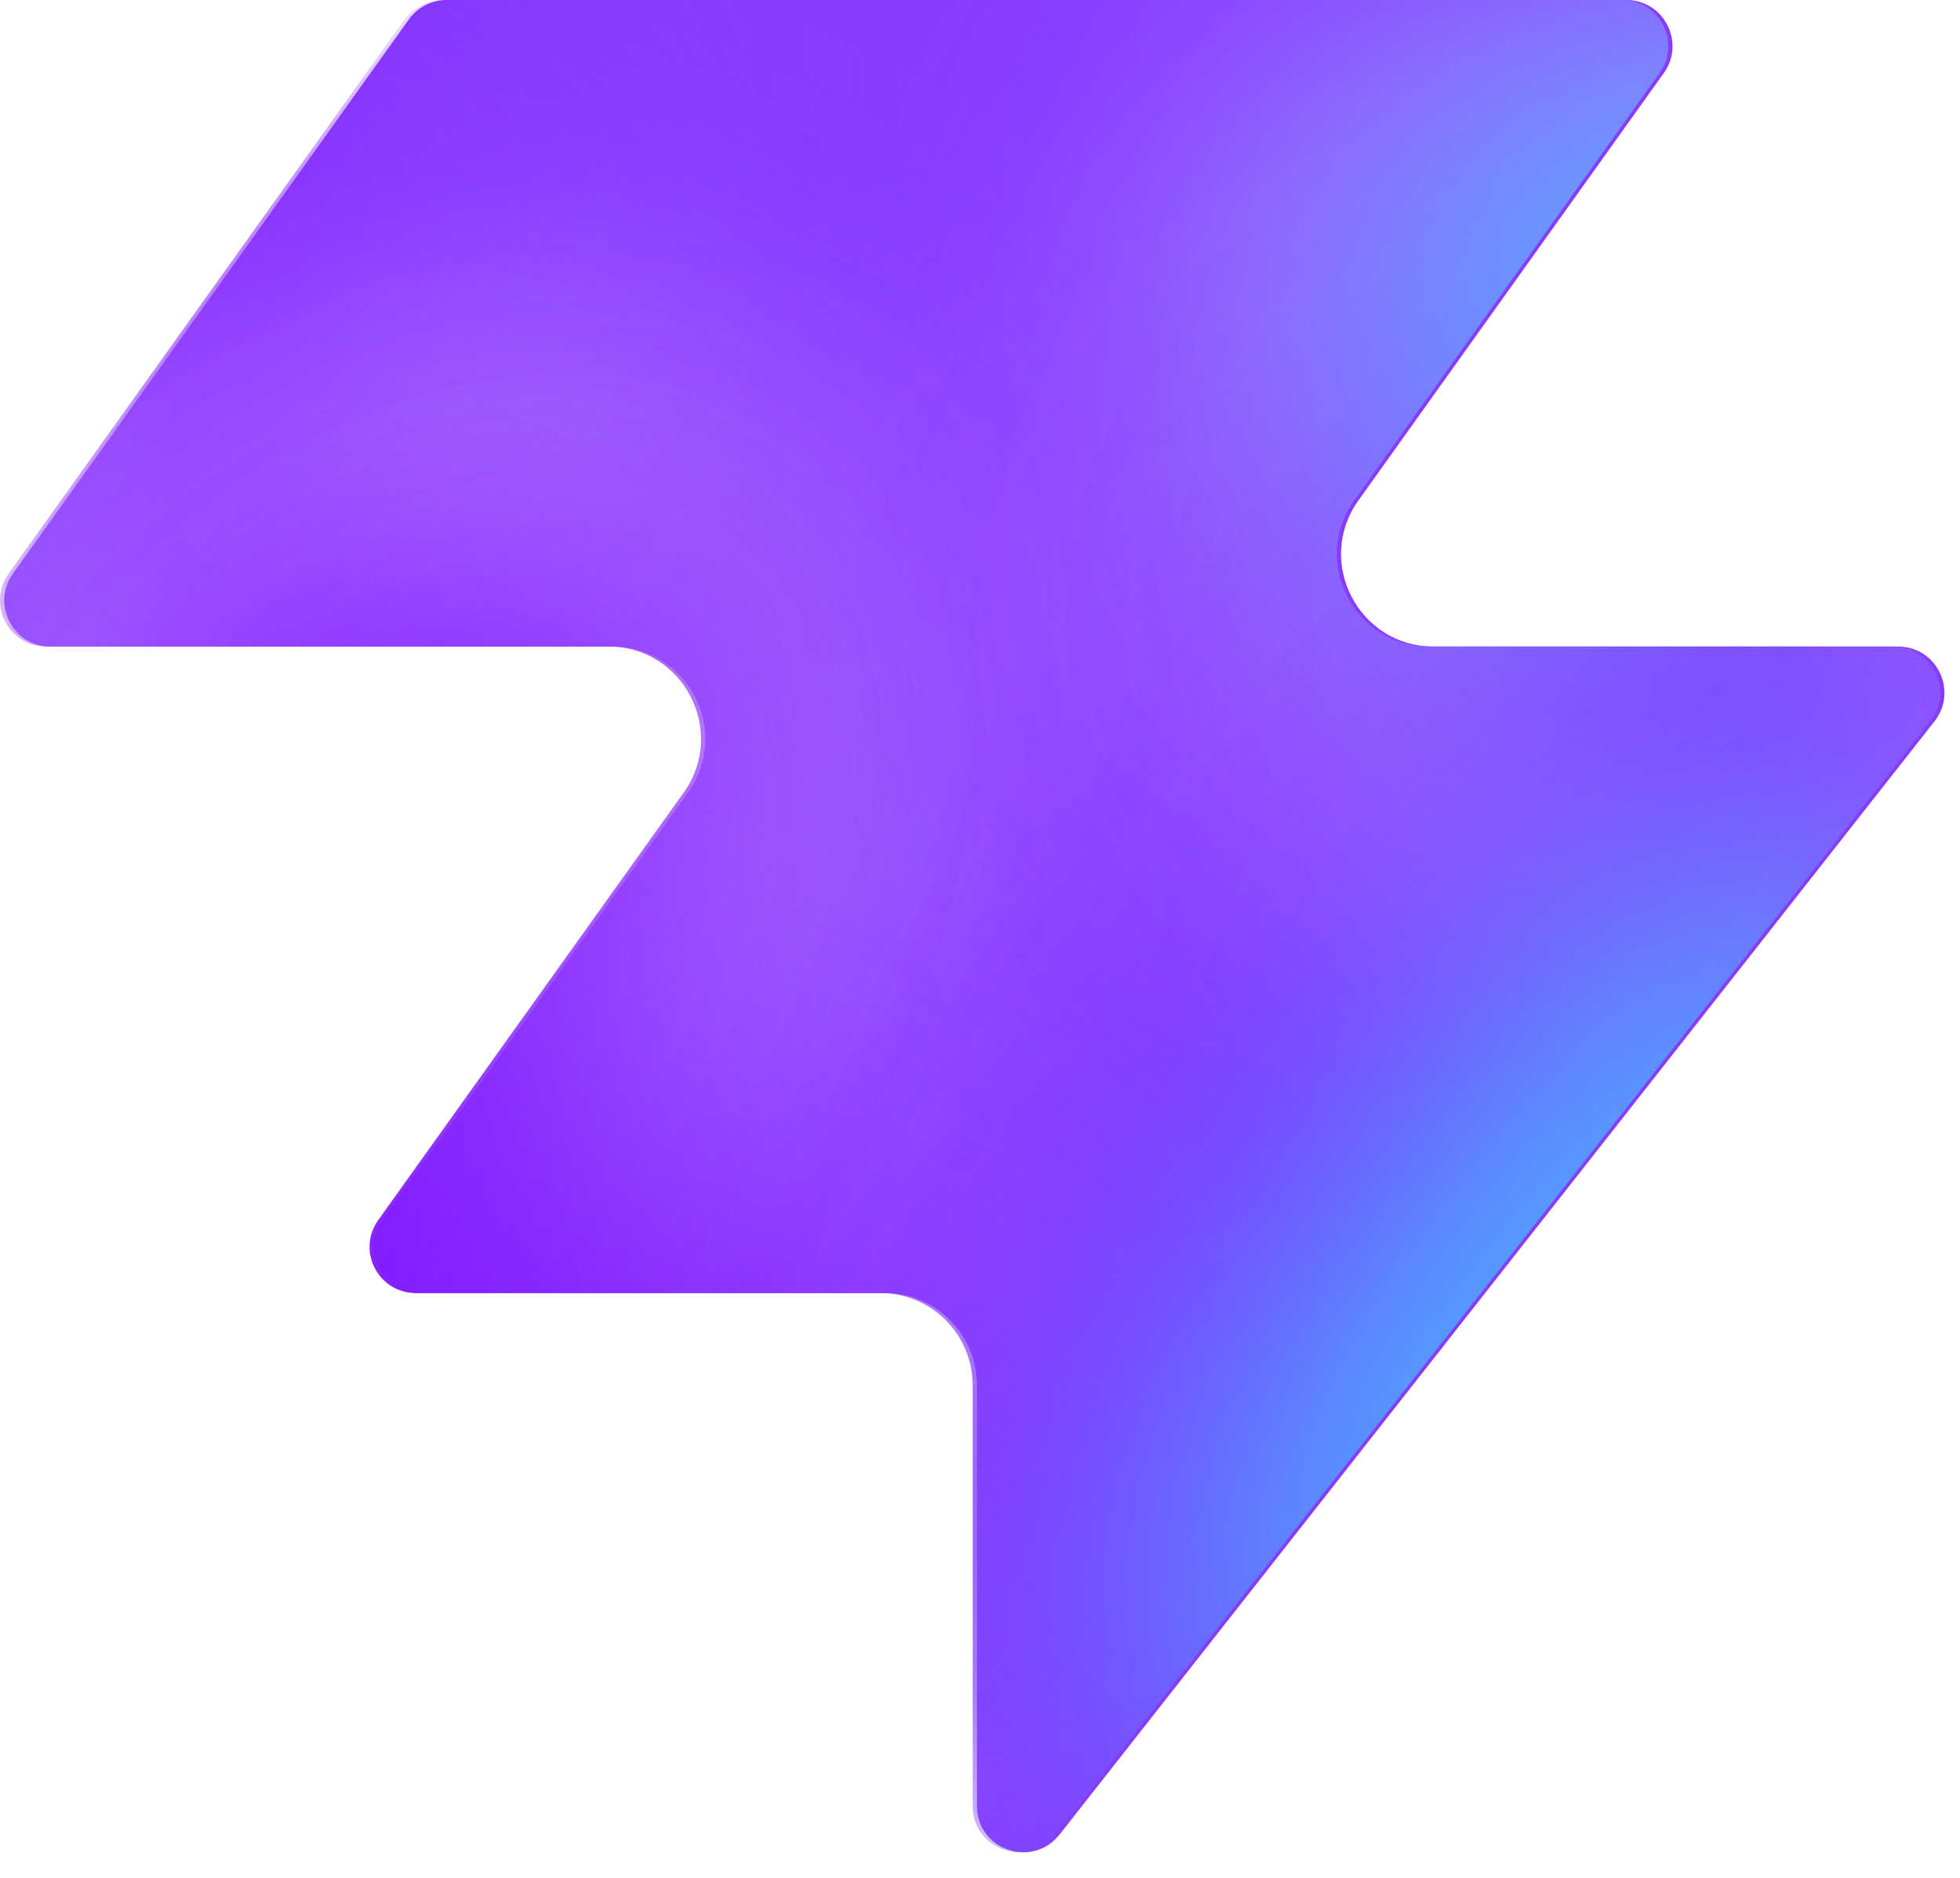
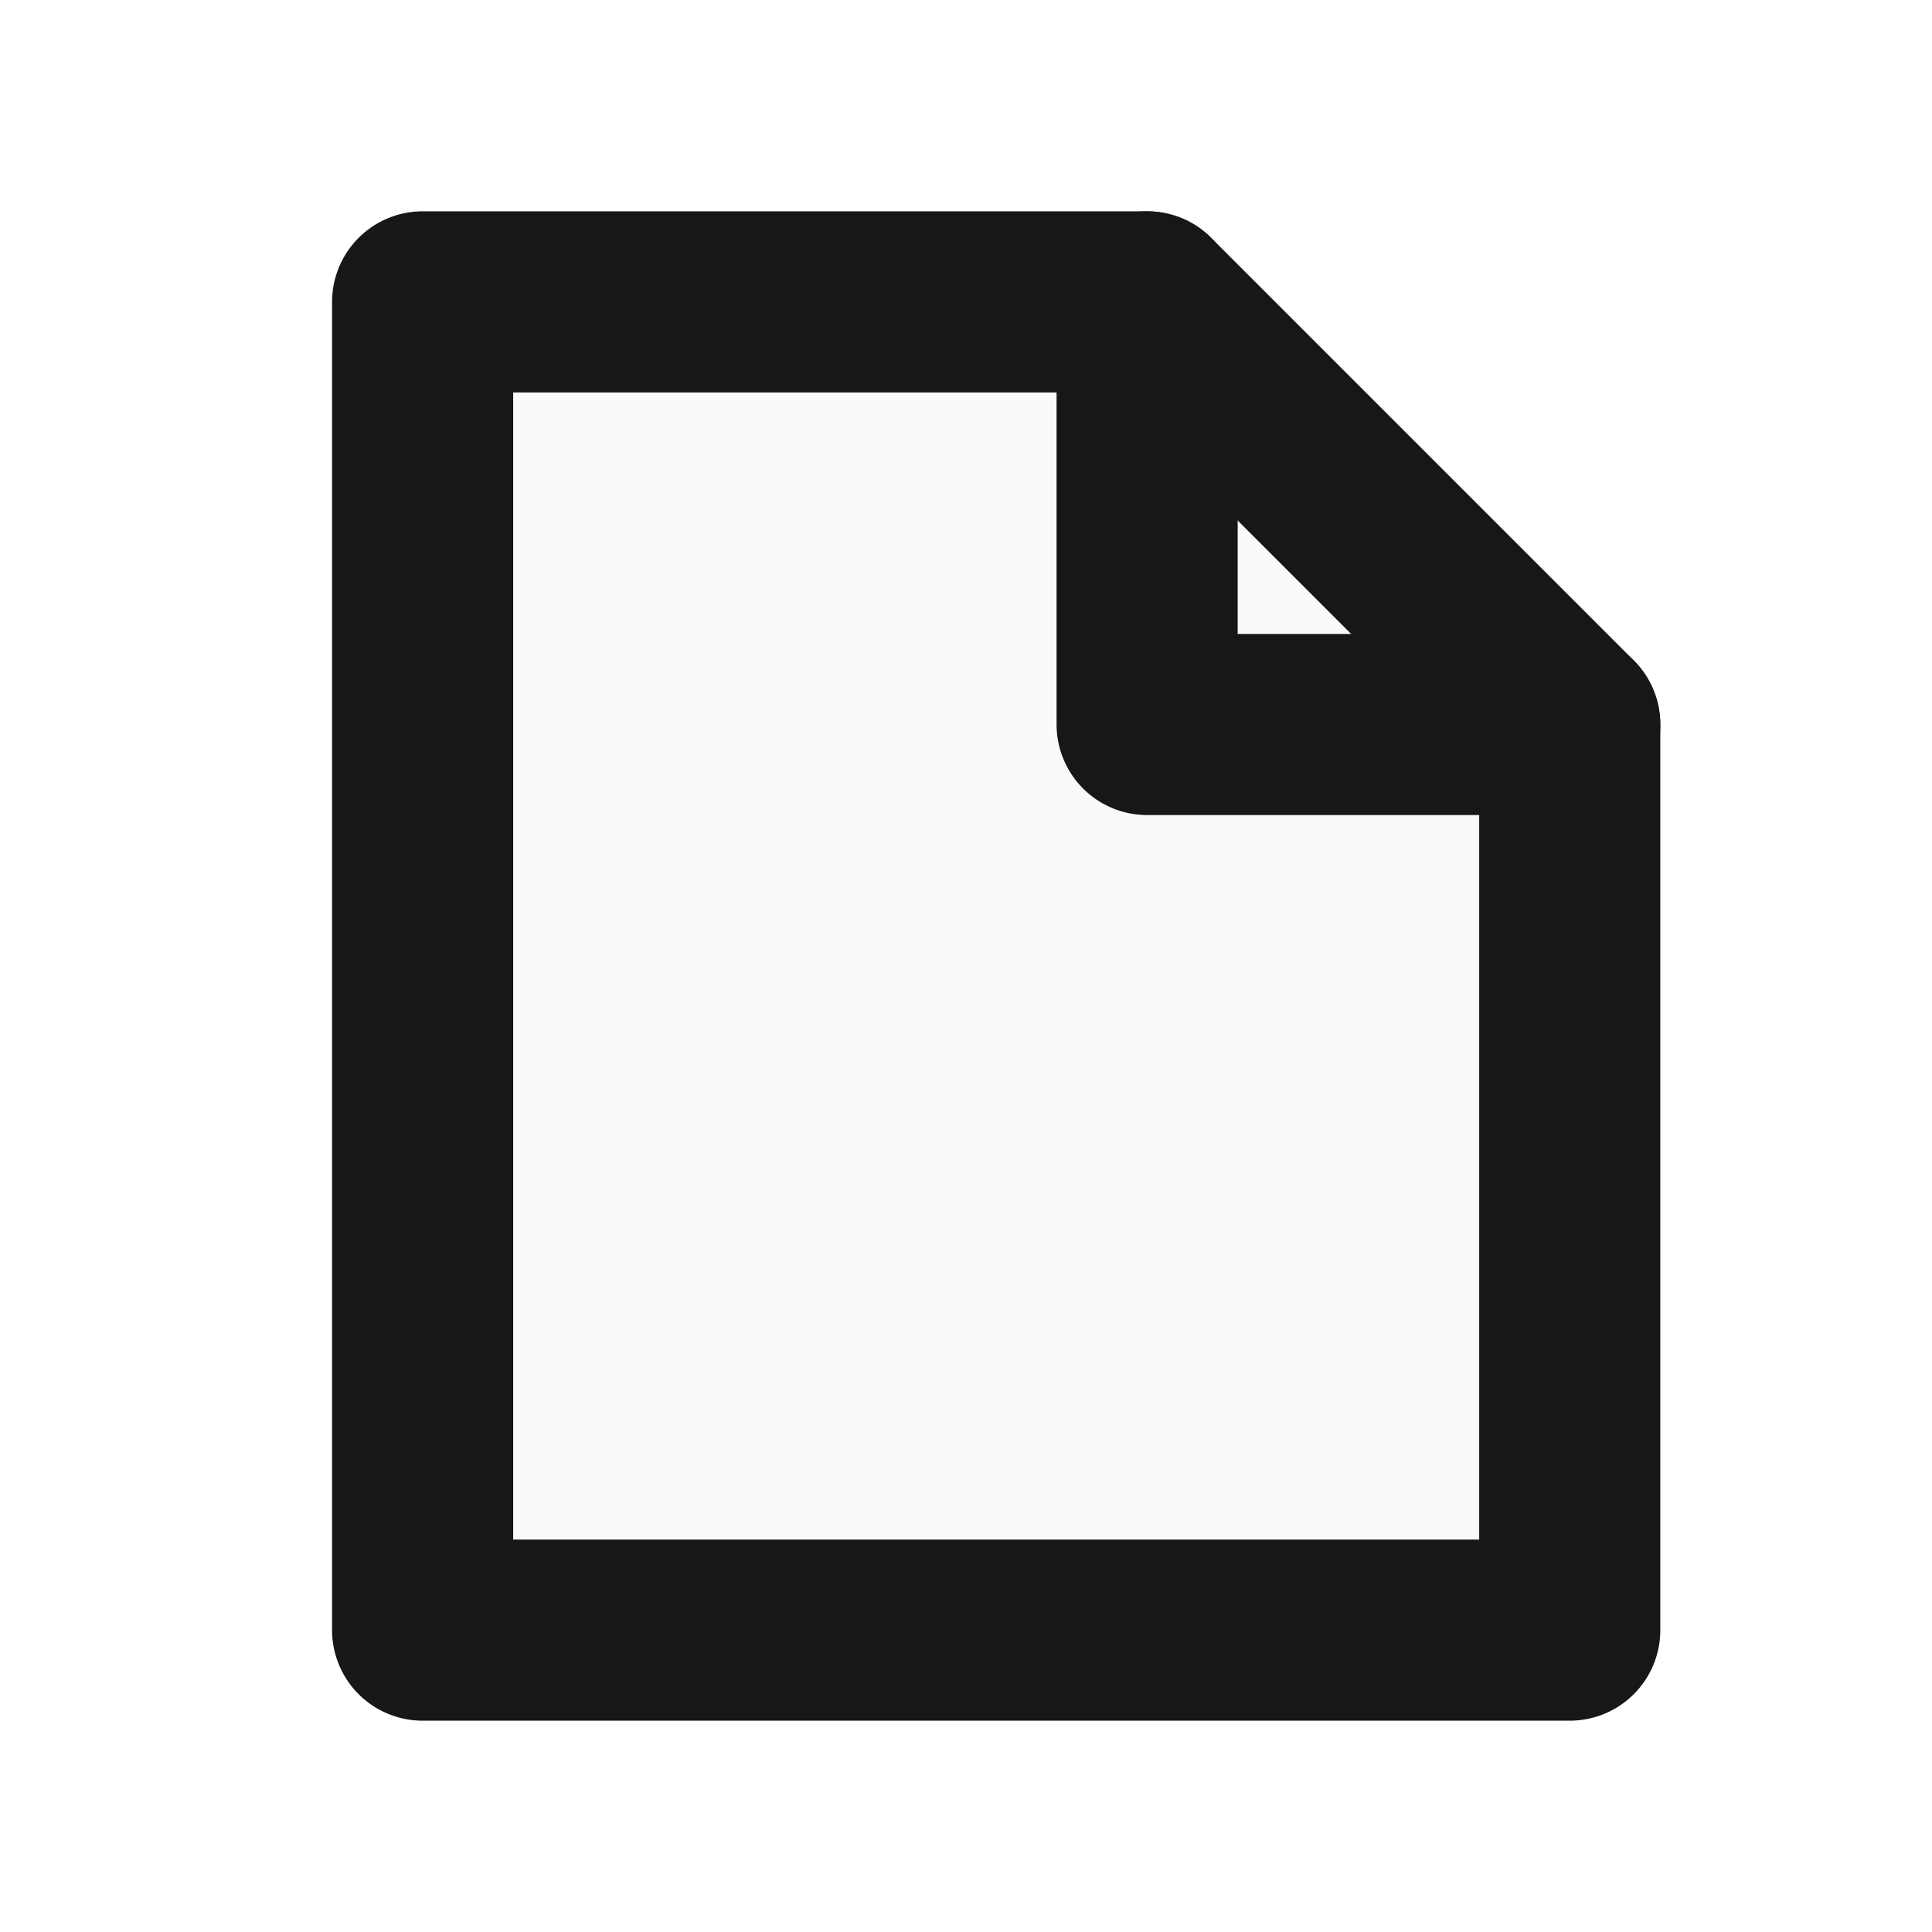
- <svg xmlns="http://www.w3.org/2000/svg" width="48" height="46" fill="none" viewBox="0 0 48 46">
-   <path fill="#863bff" d="M25.946 44.938c-.664.845-2.021.375-2.021-.698V33.937a2.26 2.26 0 0 0-2.262-2.262H10.287c-.92 0-1.456-1.04-.92-1.788l7.48-10.471c1.07-1.497 0-3.578-1.842-3.578H1.237c-.92 0-1.456-1.04-.92-1.788L10.013.474c.214-.297.556-.474.92-.474h28.894c.92 0 1.456 1.04.92 1.788l-7.48 10.471c-1.07 1.498 0 3.579 1.842 3.579h11.377c.943 0 1.473 1.088.89 1.83L25.947 44.94z" style="fill:#863bff;fill:color(display-p3 .525 .23 1);fill-opacity:1" />
-   <mask id="a" width="48" height="46" x="0" y="0" maskUnits="userSpaceOnUse" style="mask-type:alpha">
-     <path fill="#000" d="M25.842 44.938c-.664.844-2.021.375-2.021-.698V33.937a2.26 2.26 0 0 0-2.262-2.262H10.183c-.92 0-1.456-1.04-.92-1.788l7.48-10.471c1.07-1.498 0-3.579-1.842-3.579H1.133c-.92 0-1.456-1.04-.92-1.787L9.91.473c.214-.297.556-.474.92-.474h28.894c.92 0 1.456 1.04.92 1.788l-7.48 10.471c-1.07 1.498 0 3.578 1.842 3.578h11.377c.943 0 1.473 1.088.89 1.832L25.843 44.94z" style="fill:#000;fill-opacity:1" />
-   </mask>
-   <g mask="url(#a)">
-     <g filter="url(#b)">
-       <ellipse cx="5.508" cy="14.704" fill="#ede6ff" rx="5.508" ry="14.704" style="fill:#ede6ff;fill:color(display-p3 .927 .903 1);fill-opacity:1" transform="matrix(.00324 1 1 -.00324 -4.47 31.516)" />
-     </g>
-     <g filter="url(#c)">
-       <ellipse cx="10.399" cy="29.851" fill="#ede6ff" rx="10.399" ry="29.851" style="fill:#ede6ff;fill:color(display-p3 .927 .903 1);fill-opacity:1" transform="matrix(.00324 1 1 -.00324 -39.328 7.883)" />
-     </g>
-     <g filter="url(#d)">
-       <ellipse cx="5.508" cy="30.487" fill="#7e14ff" rx="5.508" ry="30.487" style="fill:#7e14ff;fill:color(display-p3 .492 .077 1);fill-opacity:1" transform="rotate(89.814 -25.913 -14.639)scale(1 -1)" />
-     </g>
-     <g filter="url(#e)">
-       <ellipse cx="5.508" cy="30.599" fill="#7e14ff" rx="5.508" ry="30.599" style="fill:#7e14ff;fill:color(display-p3 .492 .077 1);fill-opacity:1" transform="rotate(89.814 -32.644 -3.334)scale(1 -1)" />
-     </g>
-     <g filter="url(#f)">
-       <ellipse cx="5.508" cy="30.599" fill="#7e14ff" rx="5.508" ry="30.599" style="fill:#7e14ff;fill:color(display-p3 .492 .077 1);fill-opacity:1" transform="matrix(.00324 1 1 -.00324 -34.34 30.47)" />
-     </g>
-     <g filter="url(#g)">
-       <ellipse cx="14.072" cy="22.078" fill="#ede6ff" rx="14.072" ry="22.078" style="fill:#ede6ff;fill:color(display-p3 .927 .903 1);fill-opacity:1" transform="rotate(93.35 24.506 48.493)scale(-1 1)" />
-     </g>
-     <g filter="url(#h)">
-       <ellipse cx="3.47" cy="21.501" fill="#7e14ff" rx="3.47" ry="21.501" style="fill:#7e14ff;fill:color(display-p3 .492 .077 1);fill-opacity:1" transform="rotate(89.009 28.708 47.59)scale(-1 1)" />
-     </g>
-     <g filter="url(#i)">
-       <ellipse cx="3.47" cy="21.501" fill="#7e14ff" rx="3.47" ry="21.501" style="fill:#7e14ff;fill:color(display-p3 .492 .077 1);fill-opacity:1" transform="rotate(89.009 28.708 47.59)scale(-1 1)" />
-     </g>
-     <g filter="url(#j)">
-       <ellipse cx=".387" cy="8.972" fill="#7e14ff" rx="4.407" ry="29.108" style="fill:#7e14ff;fill:color(display-p3 .492 .077 1);fill-opacity:1" transform="rotate(39.51 .387 8.972)" />
-     </g>
-     <g filter="url(#k)">
-       <ellipse cx="47.523" cy="-6.092" fill="#7e14ff" rx="4.407" ry="29.108" style="fill:#7e14ff;fill:color(display-p3 .492 .077 1);fill-opacity:1" transform="rotate(37.892 47.523 -6.092)" />
-     </g>
-     <g filter="url(#l)">
-       <ellipse cx="41.412" cy="6.333" fill="#47bfff" rx="5.971" ry="9.665" style="fill:#47bfff;fill:color(display-p3 .28 .748 1);fill-opacity:1" transform="rotate(37.892 41.412 6.333)" />
-     </g>
-     <g filter="url(#m)">
-       <ellipse cx="-1.879" cy="38.332" fill="#7e14ff" rx="4.407" ry="29.108" style="fill:#7e14ff;fill:color(display-p3 .492 .077 1);fill-opacity:1" transform="rotate(37.892 -1.88 38.332)" />
-     </g>
-     <g filter="url(#n)">
-       <ellipse cx="-1.879" cy="38.332" fill="#7e14ff" rx="4.407" ry="29.108" style="fill:#7e14ff;fill:color(display-p3 .492 .077 1);fill-opacity:1" transform="rotate(37.892 -1.88 38.332)" />
-     </g>
-     <g filter="url(#o)">
-       <ellipse cx="35.651" cy="29.907" fill="#7e14ff" rx="4.407" ry="29.108" style="fill:#7e14ff;fill:color(display-p3 .492 .077 1);fill-opacity:1" transform="rotate(37.892 35.651 29.907)" />
-     </g>
-     <g filter="url(#p)">
-       <ellipse cx="38.418" cy="32.4" fill="#47bfff" rx="5.971" ry="15.297" style="fill:#47bfff;fill:color(display-p3 .28 .748 1);fill-opacity:1" transform="rotate(37.892 38.418 32.4)" />
-     </g>
-   </g>
-   <defs>
-     <filter id="b" width="60.045" height="41.654" x="-19.77" y="16.149" color-interpolation-filters="sRGB" filterUnits="userSpaceOnUse">
-       <feFlood flood-opacity="0" result="BackgroundImageFix" />
-       <feBlend in="SourceGraphic" in2="BackgroundImageFix" result="shape" />
-       <feGaussianBlur result="effect1_foregroundBlur_2002_17158" stdDeviation="7.659" />
-     </filter>
-     <filter id="c" width="90.34" height="51.437" x="-54.613" y="-7.533" color-interpolation-filters="sRGB" filterUnits="userSpaceOnUse">
-       <feFlood flood-opacity="0" result="BackgroundImageFix" />
-       <feBlend in="SourceGraphic" in2="BackgroundImageFix" result="shape" />
-       <feGaussianBlur result="effect1_foregroundBlur_2002_17158" stdDeviation="7.659" />
-     </filter>
-     <filter id="d" width="79.355" height="29.4" x="-49.64" y="2.03" color-interpolation-filters="sRGB" filterUnits="userSpaceOnUse">
-       <feFlood flood-opacity="0" result="BackgroundImageFix" />
-       <feBlend in="SourceGraphic" in2="BackgroundImageFix" result="shape" />
-       <feGaussianBlur result="effect1_foregroundBlur_2002_17158" stdDeviation="4.596" />
-     </filter>
-     <filter id="e" width="79.579" height="29.4" x="-45.045" y="20.029" color-interpolation-filters="sRGB" filterUnits="userSpaceOnUse">
-       <feFlood flood-opacity="0" result="BackgroundImageFix" />
-       <feBlend in="SourceGraphic" in2="BackgroundImageFix" result="shape" />
-       <feGaussianBlur result="effect1_foregroundBlur_2002_17158" stdDeviation="4.596" />
-     </filter>
-     <filter id="f" width="79.579" height="29.4" x="-43.513" y="21.178" color-interpolation-filters="sRGB" filterUnits="userSpaceOnUse">
-       <feFlood flood-opacity="0" result="BackgroundImageFix" />
-       <feBlend in="SourceGraphic" in2="BackgroundImageFix" result="shape" />
-       <feGaussianBlur result="effect1_foregroundBlur_2002_17158" stdDeviation="4.596" />
-     </filter>
-     <filter id="g" width="74.749" height="58.852" x="15.756" y="-17.901" color-interpolation-filters="sRGB" filterUnits="userSpaceOnUse">
-       <feFlood flood-opacity="0" result="BackgroundImageFix" />
-       <feBlend in="SourceGraphic" in2="BackgroundImageFix" result="shape" />
-       <feGaussianBlur result="effect1_foregroundBlur_2002_17158" stdDeviation="7.659" />
-     </filter>
-     <filter id="h" width="61.377" height="25.362" x="23.548" y="2.284" color-interpolation-filters="sRGB" filterUnits="userSpaceOnUse">
-       <feFlood flood-opacity="0" result="BackgroundImageFix" />
-       <feBlend in="SourceGraphic" in2="BackgroundImageFix" result="shape" />
-       <feGaussianBlur result="effect1_foregroundBlur_2002_17158" stdDeviation="4.596" />
-     </filter>
-     <filter id="i" width="61.377" height="25.362" x="23.548" y="2.284" color-interpolation-filters="sRGB" filterUnits="userSpaceOnUse">
-       <feFlood flood-opacity="0" result="BackgroundImageFix" />
-       <feBlend in="SourceGraphic" in2="BackgroundImageFix" result="shape" />
-       <feGaussianBlur result="effect1_foregroundBlur_2002_17158" stdDeviation="4.596" />
-     </filter>
-     <filter id="j" width="56.045" height="63.649" x="-27.636" y="-22.853" color-interpolation-filters="sRGB" filterUnits="userSpaceOnUse">
-       <feFlood flood-opacity="0" result="BackgroundImageFix" />
-       <feBlend in="SourceGraphic" in2="BackgroundImageFix" result="shape" />
-       <feGaussianBlur result="effect1_foregroundBlur_2002_17158" stdDeviation="4.596" />
-     </filter>
-     <filter id="k" width="54.814" height="64.646" x="20.116" y="-38.415" color-interpolation-filters="sRGB" filterUnits="userSpaceOnUse">
-       <feFlood flood-opacity="0" result="BackgroundImageFix" />
-       <feBlend in="SourceGraphic" in2="BackgroundImageFix" result="shape" />
-       <feGaussianBlur result="effect1_foregroundBlur_2002_17158" stdDeviation="4.596" />
-     </filter>
-     <filter id="l" width="33.541" height="35.313" x="24.641" y="-11.323" color-interpolation-filters="sRGB" filterUnits="userSpaceOnUse">
-       <feFlood flood-opacity="0" result="BackgroundImageFix" />
-       <feBlend in="SourceGraphic" in2="BackgroundImageFix" result="shape" />
-       <feGaussianBlur result="effect1_foregroundBlur_2002_17158" stdDeviation="4.596" />
-     </filter>
-     <filter id="m" width="54.814" height="64.646" x="-29.286" y="6.009" color-interpolation-filters="sRGB" filterUnits="userSpaceOnUse">
-       <feFlood flood-opacity="0" result="BackgroundImageFix" />
-       <feBlend in="SourceGraphic" in2="BackgroundImageFix" result="shape" />
-       <feGaussianBlur result="effect1_foregroundBlur_2002_17158" stdDeviation="4.596" />
-     </filter>
-     <filter id="n" width="54.814" height="64.646" x="-29.286" y="6.009" color-interpolation-filters="sRGB" filterUnits="userSpaceOnUse">
-       <feFlood flood-opacity="0" result="BackgroundImageFix" />
-       <feBlend in="SourceGraphic" in2="BackgroundImageFix" result="shape" />
-       <feGaussianBlur result="effect1_foregroundBlur_2002_17158" stdDeviation="4.596" />
-     </filter>
-     <filter id="o" width="54.814" height="64.646" x="8.244" y="-2.416" color-interpolation-filters="sRGB" filterUnits="userSpaceOnUse">
-       <feFlood flood-opacity="0" result="BackgroundImageFix" />
-       <feBlend in="SourceGraphic" in2="BackgroundImageFix" result="shape" />
-       <feGaussianBlur result="effect1_foregroundBlur_2002_17158" stdDeviation="4.596" />
-     </filter>
-     <filter id="p" width="39.409" height="43.623" x="18.713" y="10.588" color-interpolation-filters="sRGB" filterUnits="userSpaceOnUse">
-       <feFlood flood-opacity="0" result="BackgroundImageFix" />
-       <feBlend in="SourceGraphic" in2="BackgroundImageFix" result="shape" />
-       <feGaussianBlur result="effect1_foregroundBlur_2002_17158" stdDeviation="4.596" />
-     </filter>
-   </defs>
+ <svg xmlns="http://www.w3.org/2000/svg" viewBox="0 0 64 64" stroke-linejoin="round" stroke-linecap="round">
+   <path d="M14 10 H38 L52 24 V54 H14 Z" fill="#fafafa" stroke="#171717" stroke-width="6" />
+   <path d="M38 10 V24 H52" fill="none" stroke="#171717" stroke-width="6" />
</svg>
